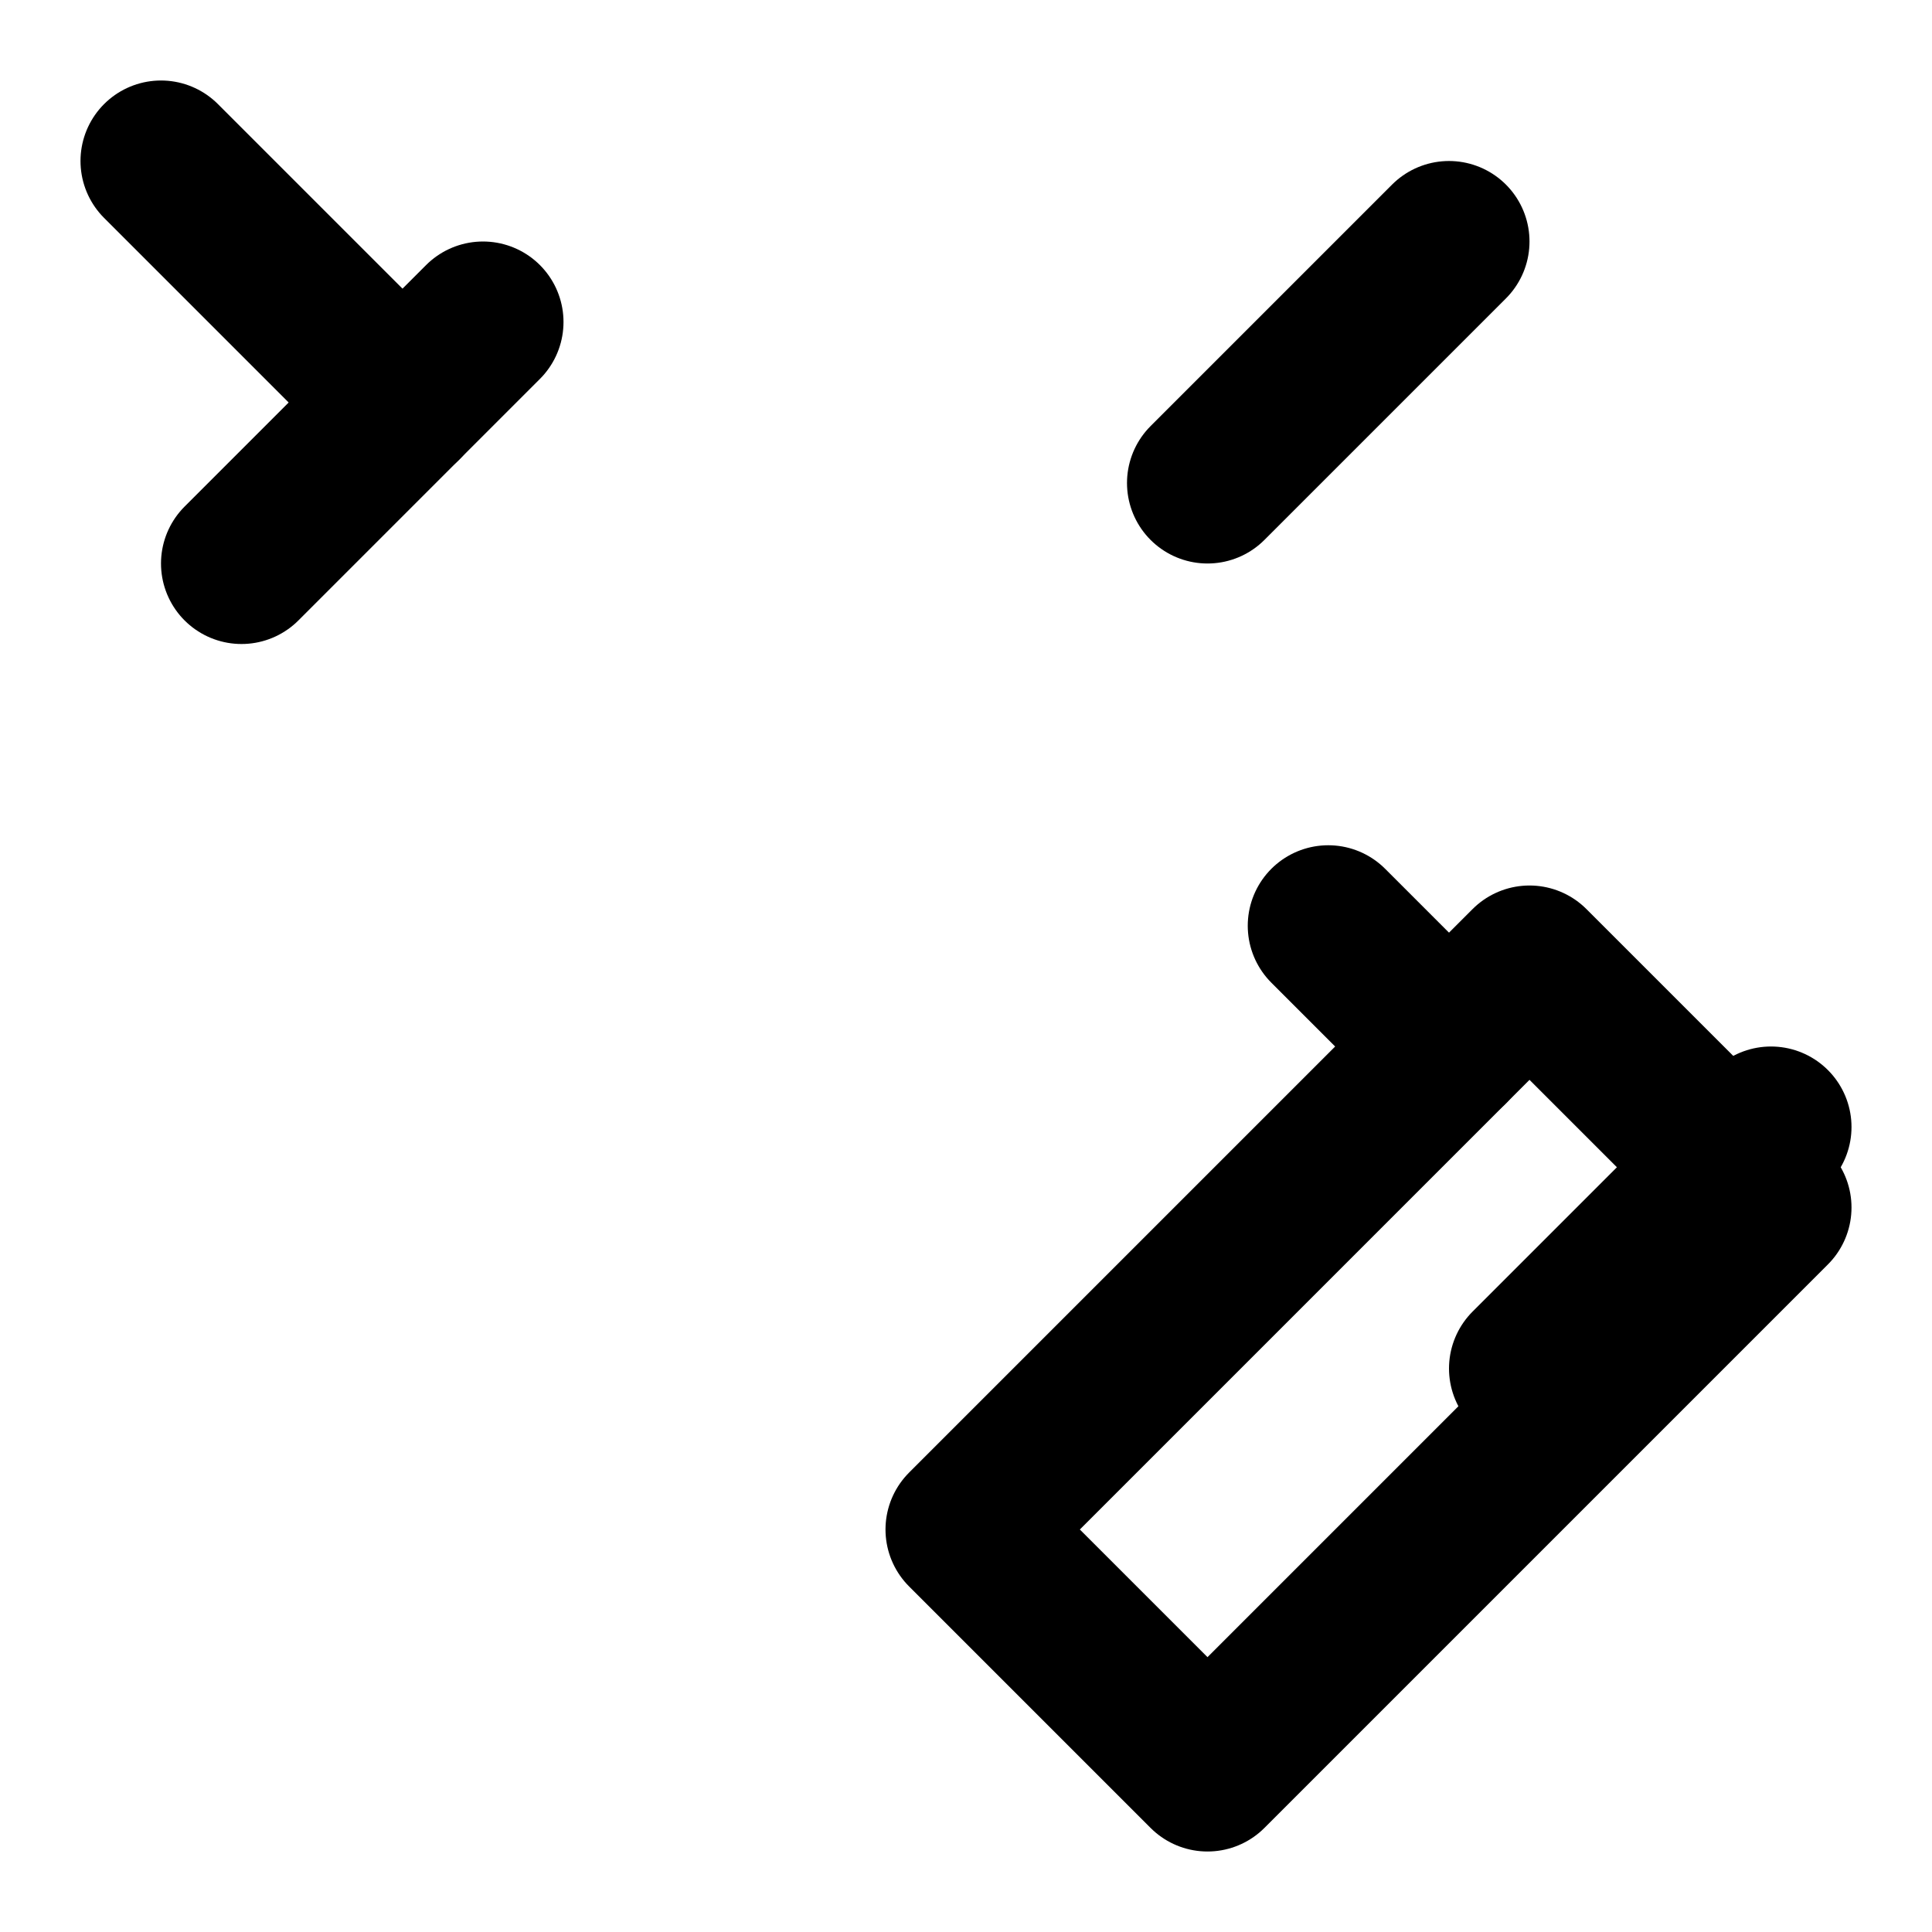
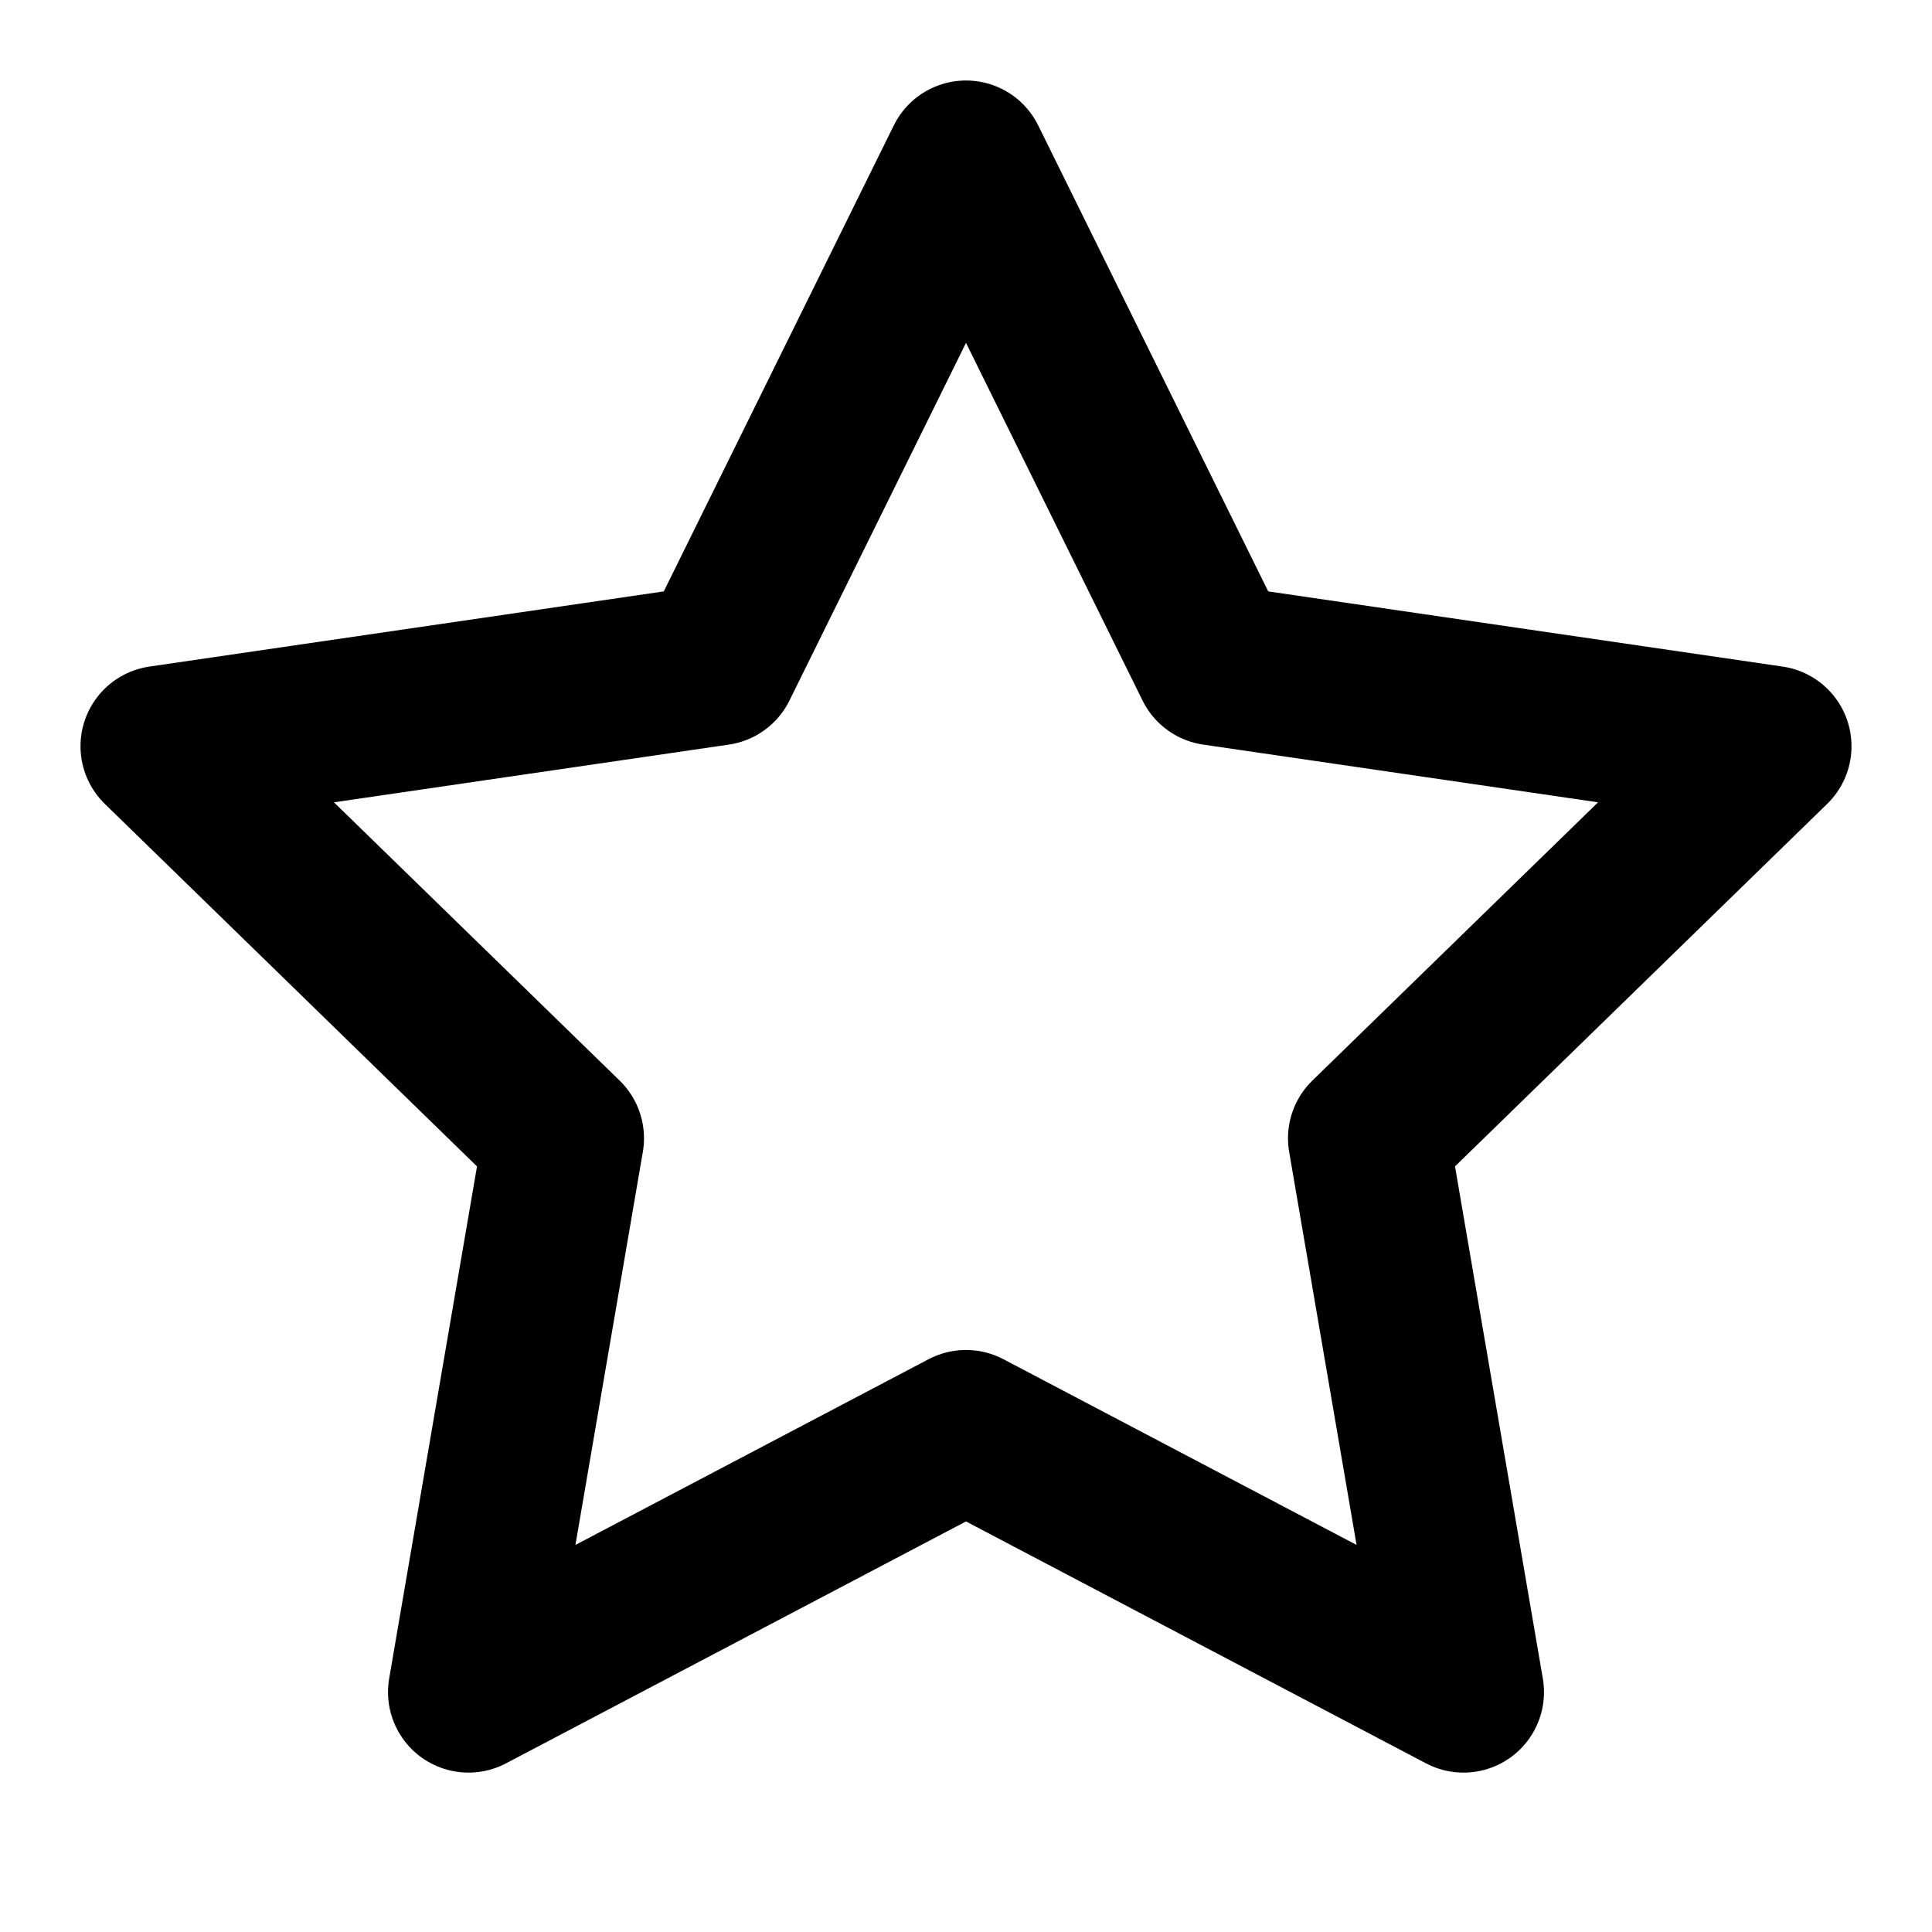
- <svg xmlns="http://www.w3.org/2000/svg" width="24" height="24" viewBox="0 0 24 24" fill="none" stroke="currentColor" stroke-width="2" stroke-linecap="round" stroke-linejoin="round" class="feather feather-pen-tool">
-   <path d="M12 19l7-7 3 3-7 7-3-3z" />
-   <path d="M18 13l-1.5-1.5" />
-   <path d="M2 2l3 3" />
-   <path d="M3 7l3-3" />
-   <path d="M15 6l3-3" />
-   <path d="M22 14l-3 3" />
+ <svg xmlns="http://www.w3.org/2000/svg" width="24" height="24" viewBox="0 0 24 24" fill="none" stroke="currentColor" stroke-width="2" stroke-linecap="round" stroke-linejoin="round" class="feather feather-star">
+   <polygon points="12 2 15.09 8.26 22 9.27 17 14.14 18.18 21.02 12 17.77 5.82 21.02 7 14.14 2 9.27 8.91 8.26 12 2" />
</svg>
